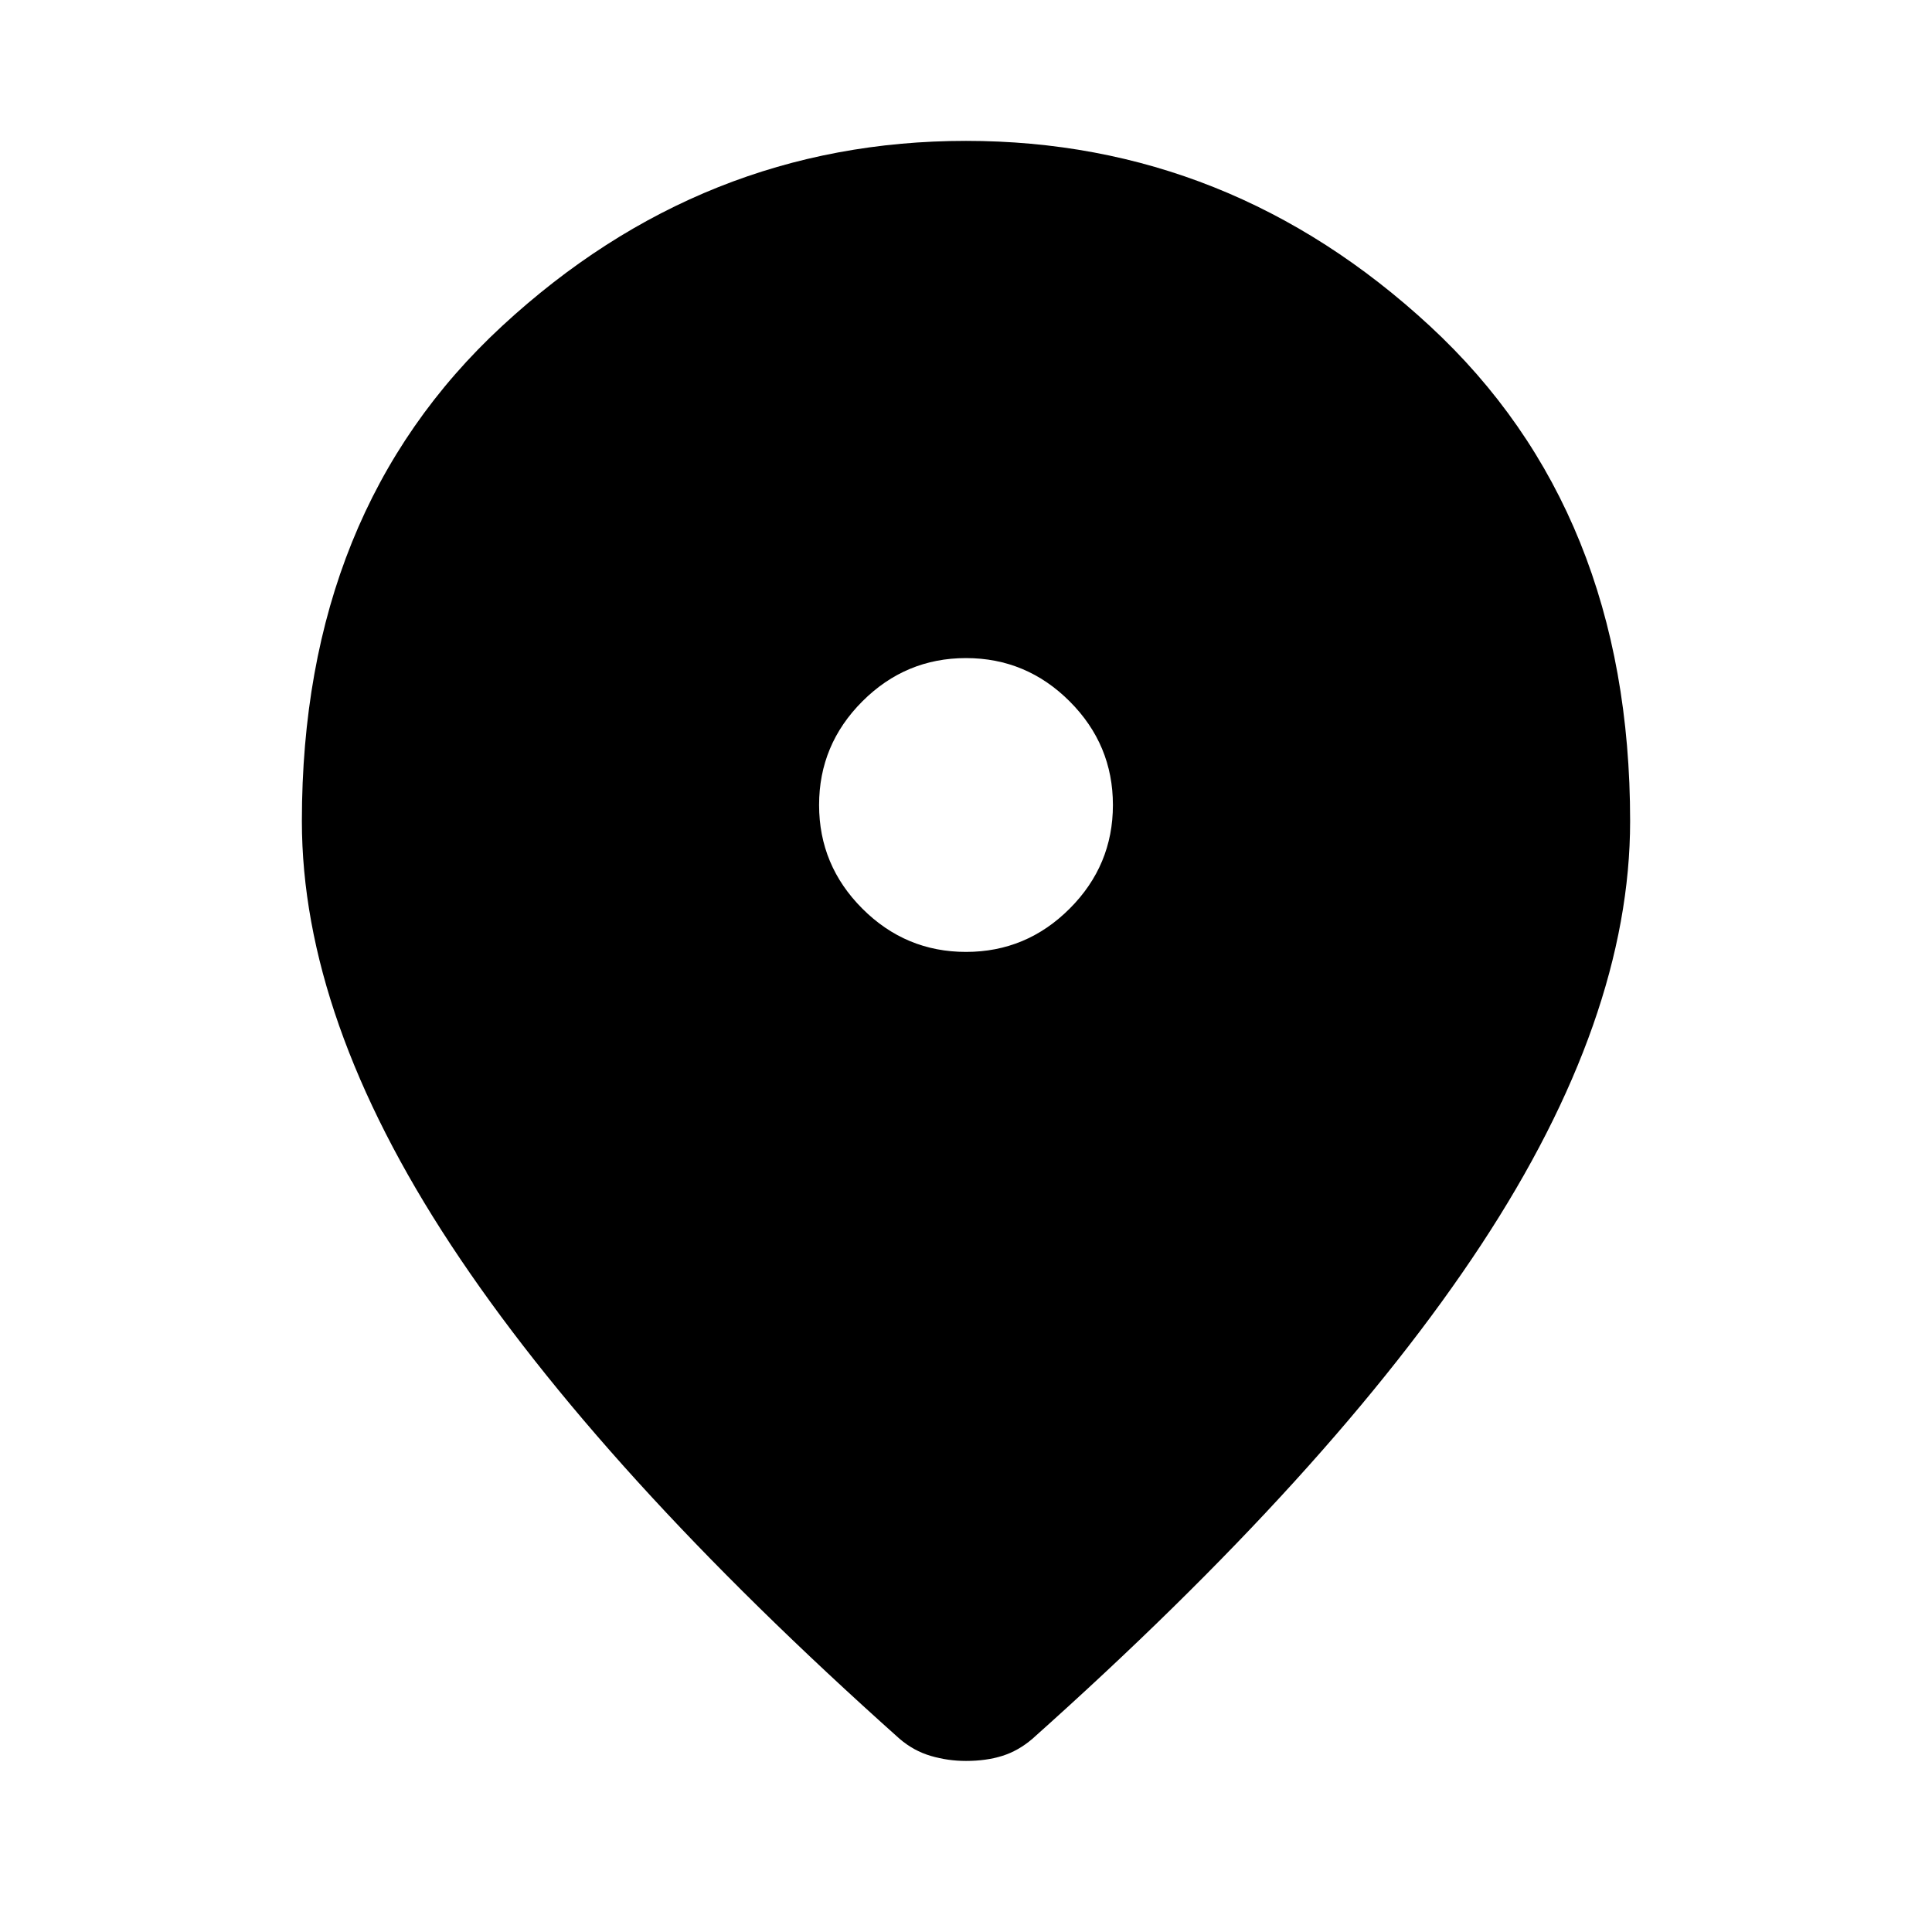
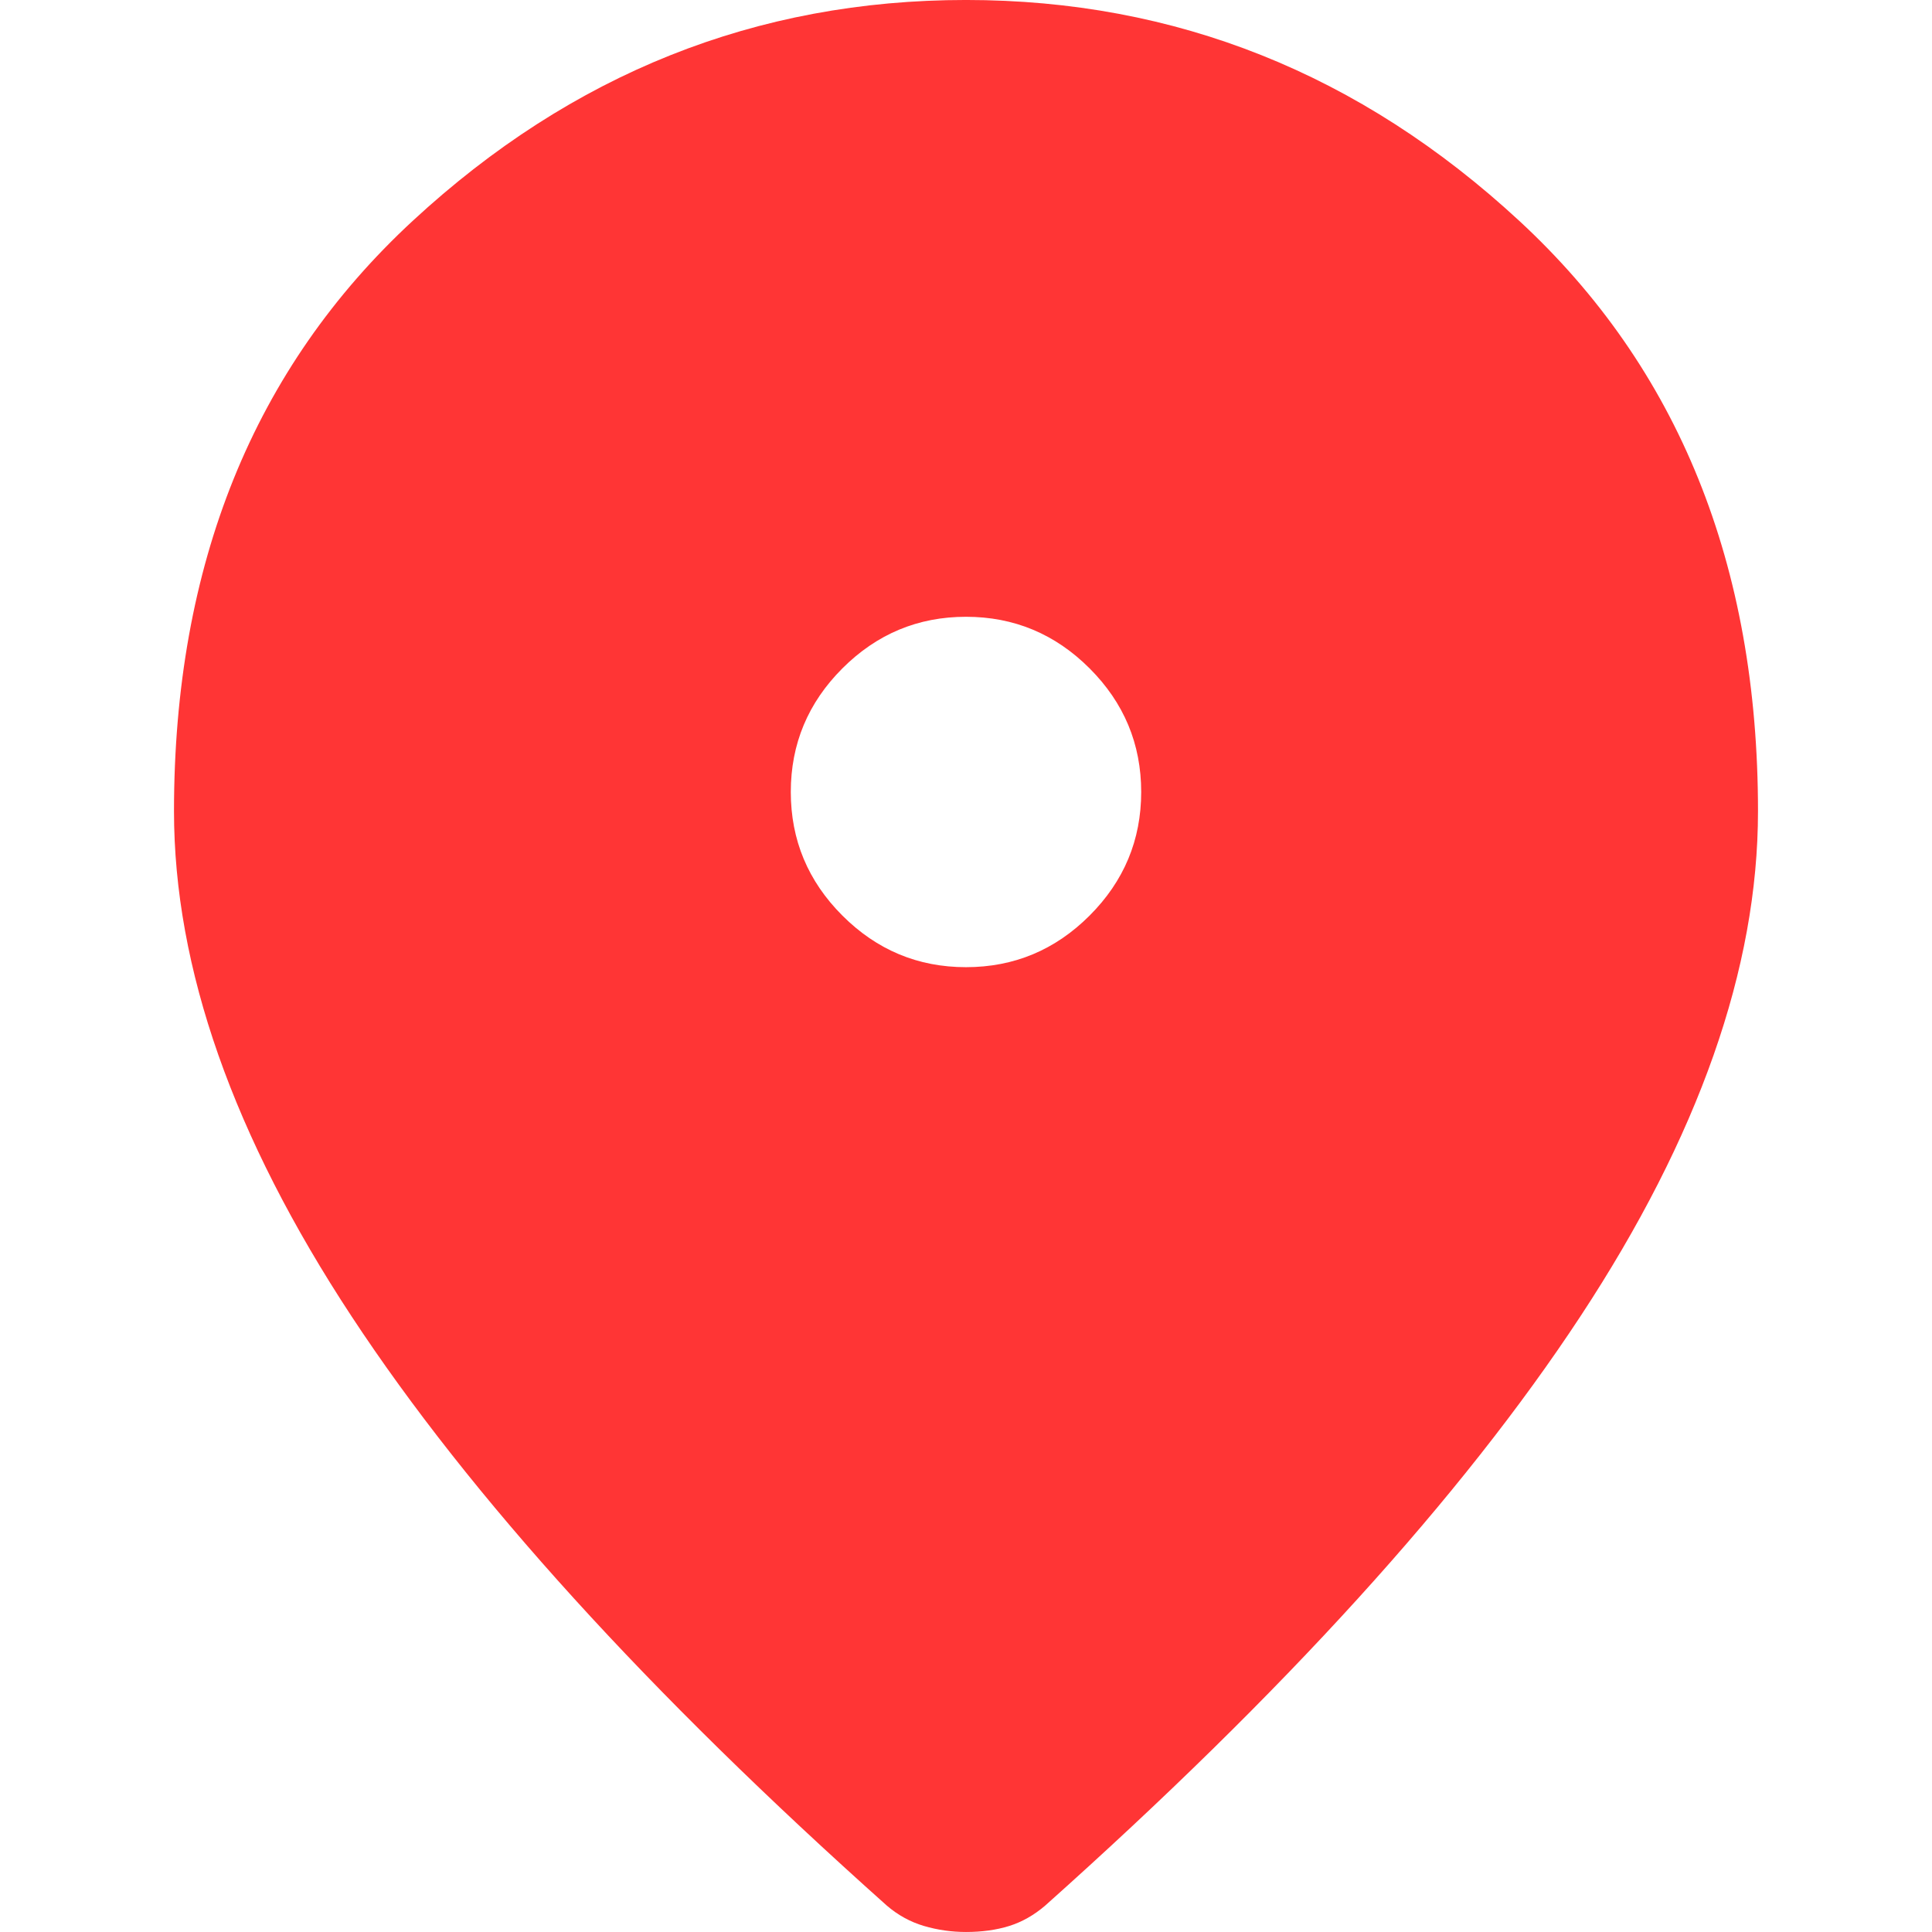
- <svg xmlns="http://www.w3.org/2000/svg" height="48" width="48">
-   <path d="M24 23.65q1.5 0 2.575-1.075Q27.65 21.5 27.65 20q0-1.5-1.075-2.575Q25.5 16.35 24 16.35q-1.5 0-2.575 1.075Q20.35 18.5 20.35 20q0 1.5 1.075 2.575Q22.5 23.65 24 23.65Zm0 20.1q-.45 0-.875-.125t-.775-.425Q14.9 36.55 11.2 30.925T7.5 20.4q0-7.7 4.975-12.3Q17.45 3.5 24 3.5q6.55 0 11.525 4.6Q40.5 12.7 40.5 20.4q0 4.9-3.7 10.525T25.65 43.2q-.35.3-.75.425t-.9.125Z" />
+ <svg xmlns="http://www.w3.org/2000/svg" viewBox="361.83 55.842 33 40.25" width="48" height="48">
+   <path d="M24 23.65q1.5 0 2.575-1.075Q27.65 21.5 27.65 20q0-1.5-1.075-2.575Q25.5 16.35 24 16.35q-1.5 0-2.575 1.075Q20.35 18.5 20.35 20q0 1.5 1.075 2.575Q22.5 23.65 24 23.65Zm0 20.1q-.45 0-.875-.125t-.775-.425Q14.9 36.55 11.2 30.925T7.5 20.4q0-7.7 4.975-12.3Q17.45 3.5 24 3.5q6.55 0 11.525 4.6Q40.5 12.7 40.5 20.4q0 4.9-3.7 10.525T25.65 43.2q-.35.3-.75.425t-.9.125Z" transform="matrix(1, 0, 0, 1, 354.3299, 52.34161)" style="fill: rgb(255, 53, 53);" />
</svg>
